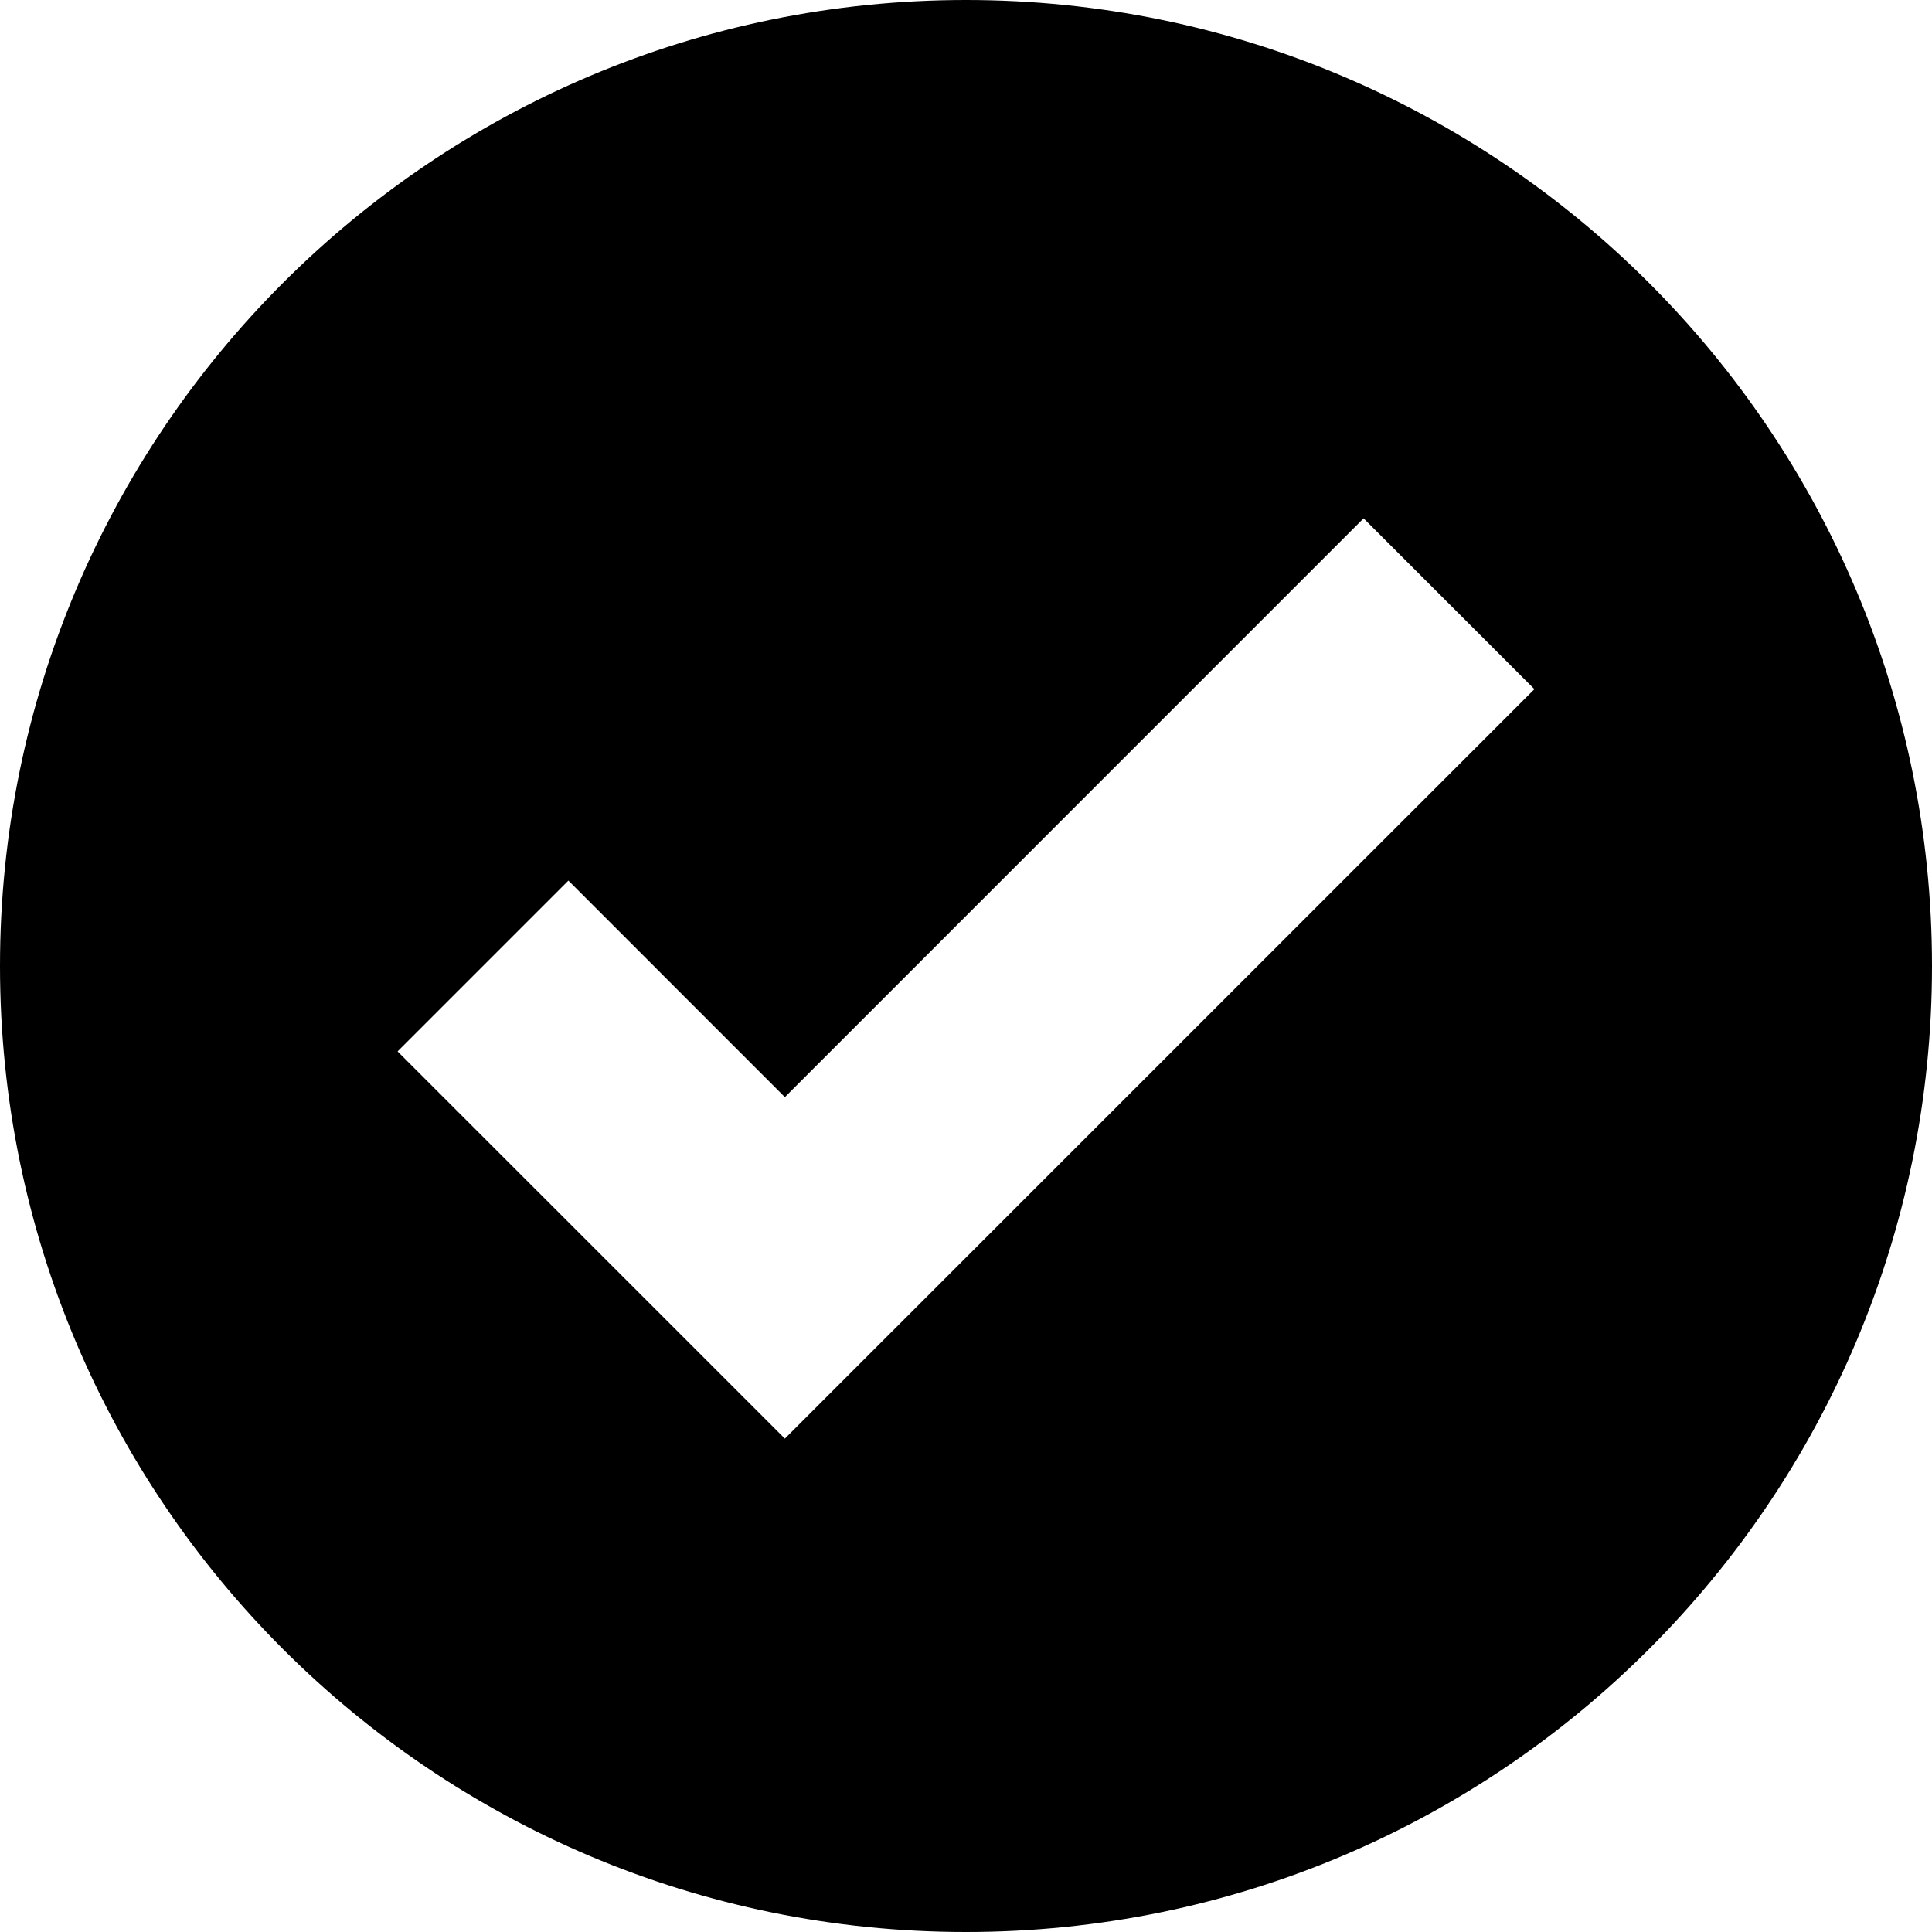
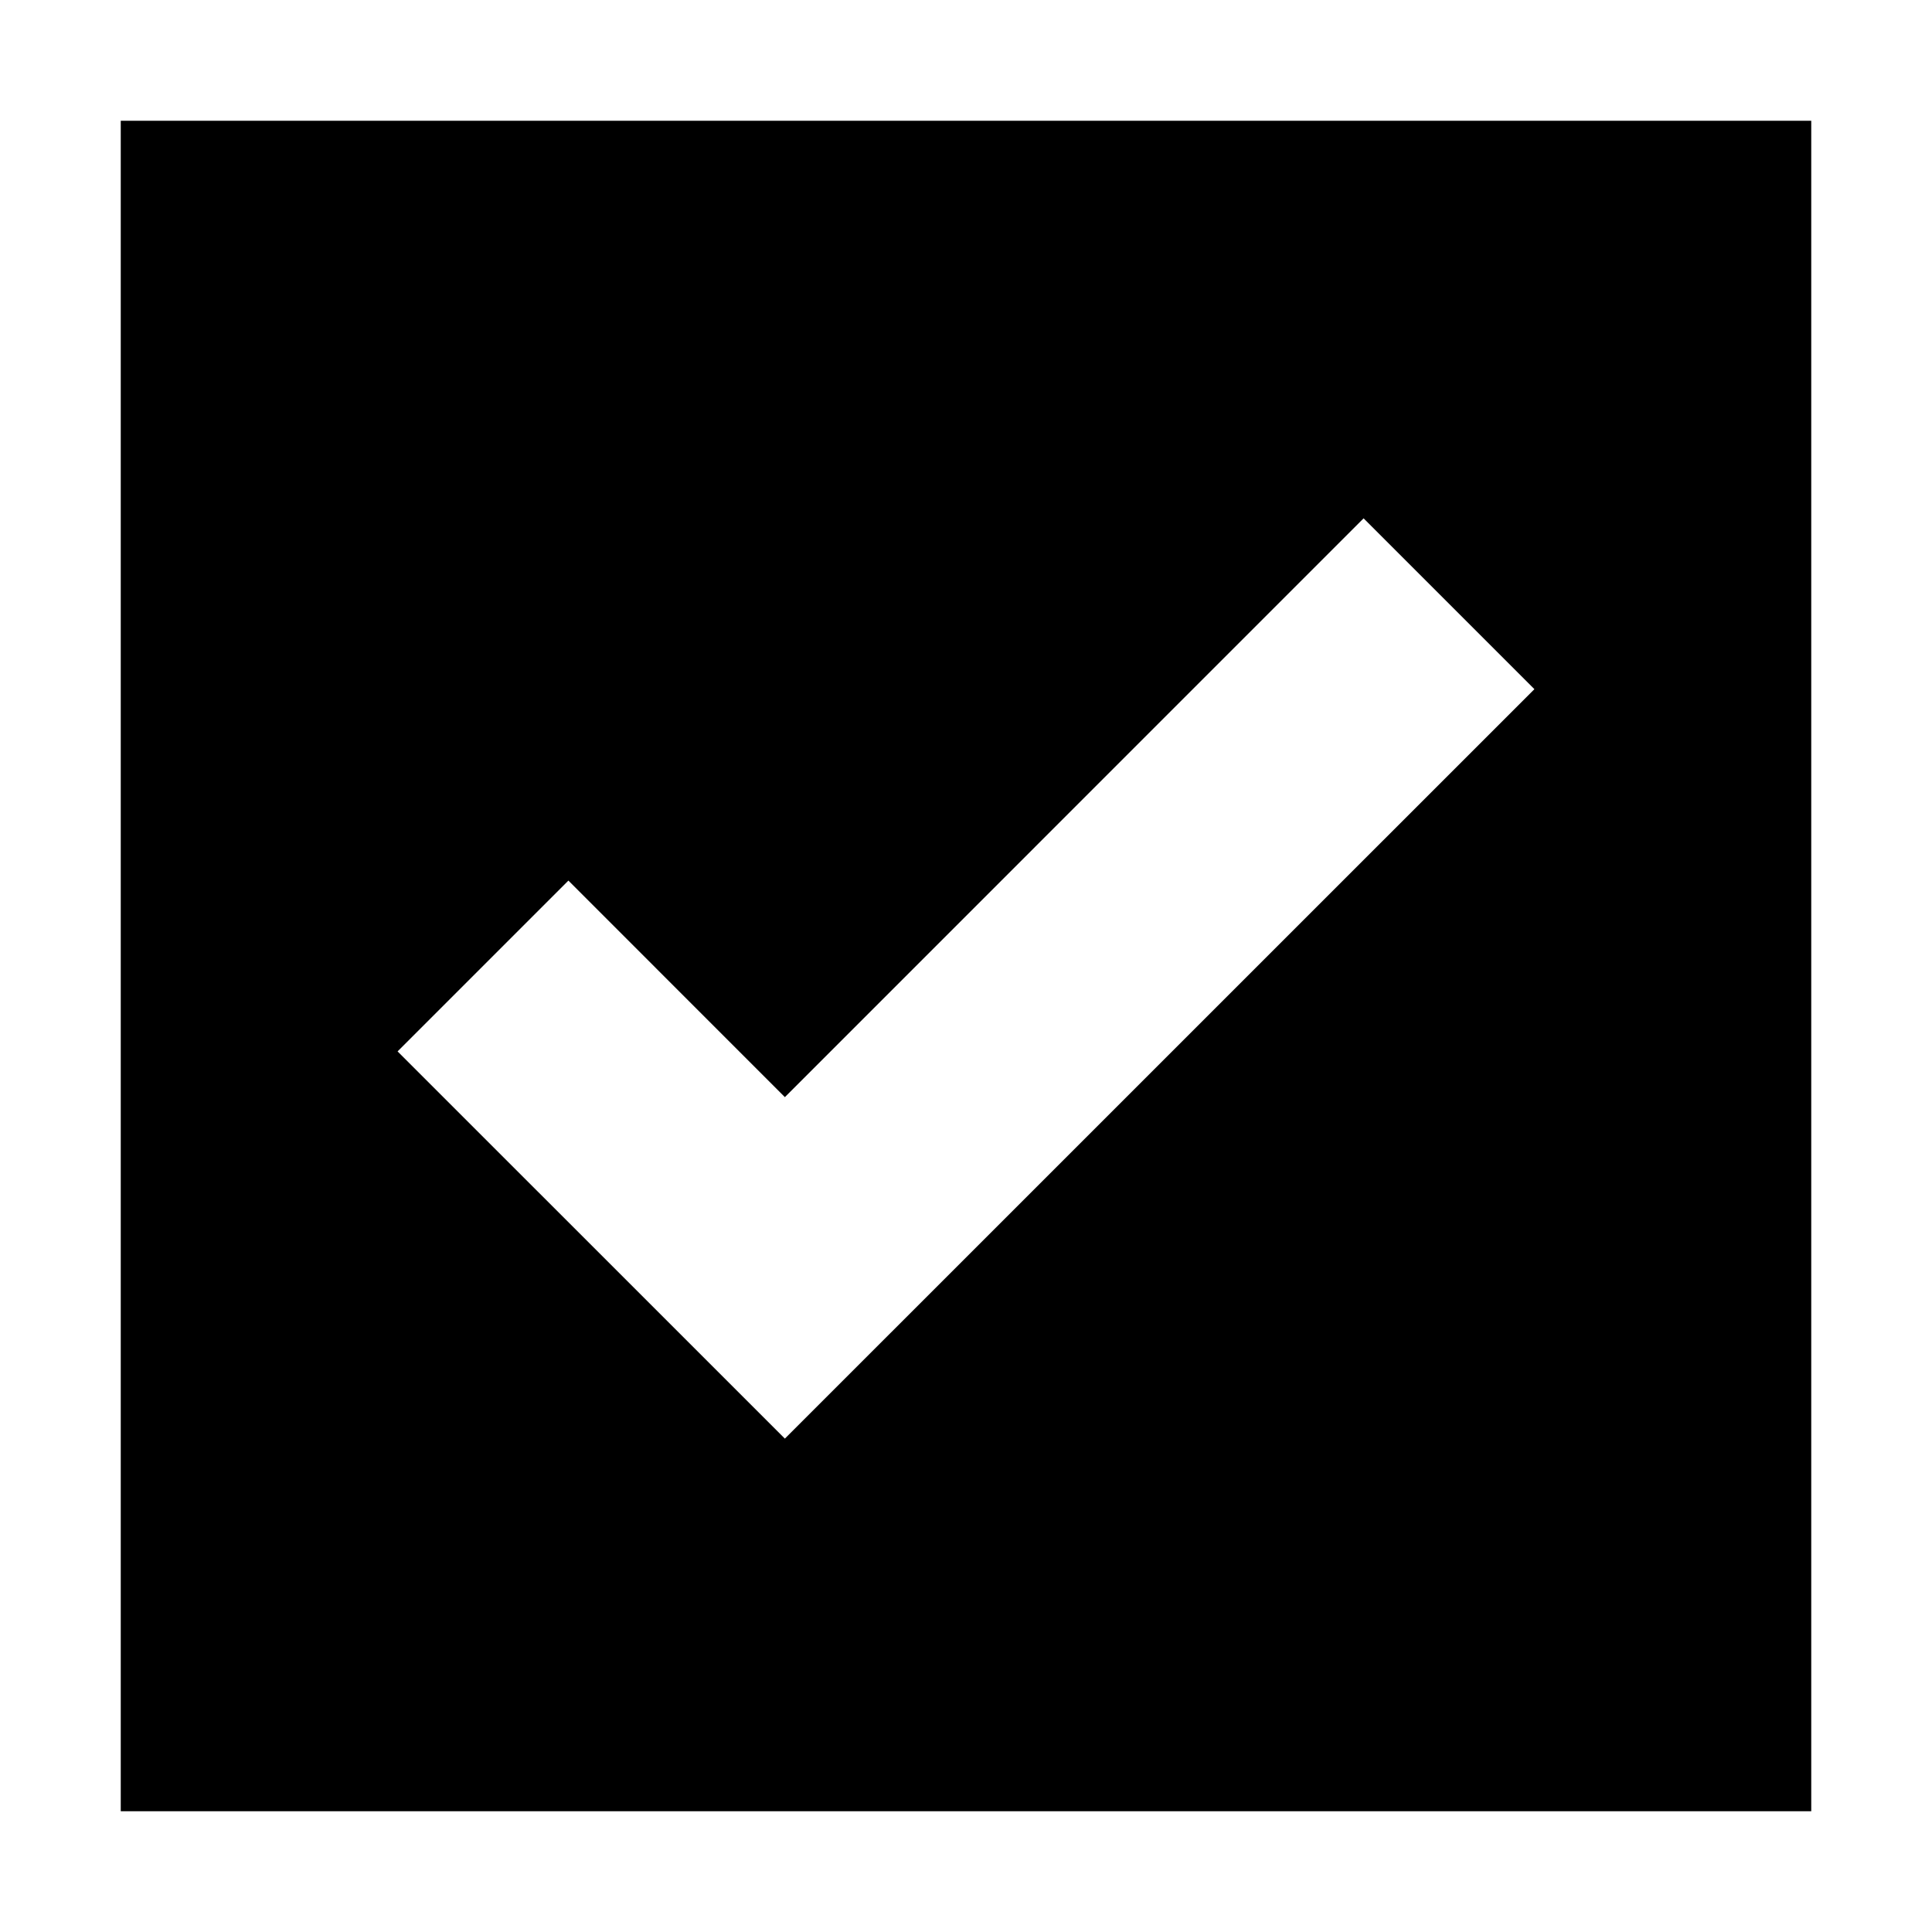
<svg xmlns="http://www.w3.org/2000/svg" width="24" height="24" viewBox="0 0 24 24" fill="none">
-   <path fill-rule="evenodd" clip-rule="evenodd" d="M12 24C18.627 24 24 18.627 24 12C24 5.373 18.627 0 12 0C5.373 0 0 5.373 0 12C0 18.627 5.373 24 12 24ZM19.061 8.561L16.939 6.439L9.75 13.629L7.061 10.939L4.939 13.061L9.75 17.871L19.061 8.561Z" fill="black" />
+   <path fill-rule="evenodd" clip-rule="evenodd" d="M22.5 1.5H1.5V22.5H22.5V1.5ZM19.061 8.561L16.939 6.439L9.75 13.629L7.061 10.939L4.939 13.061L9.75 17.871L19.061 8.561Z" fill="black" />
</svg>
